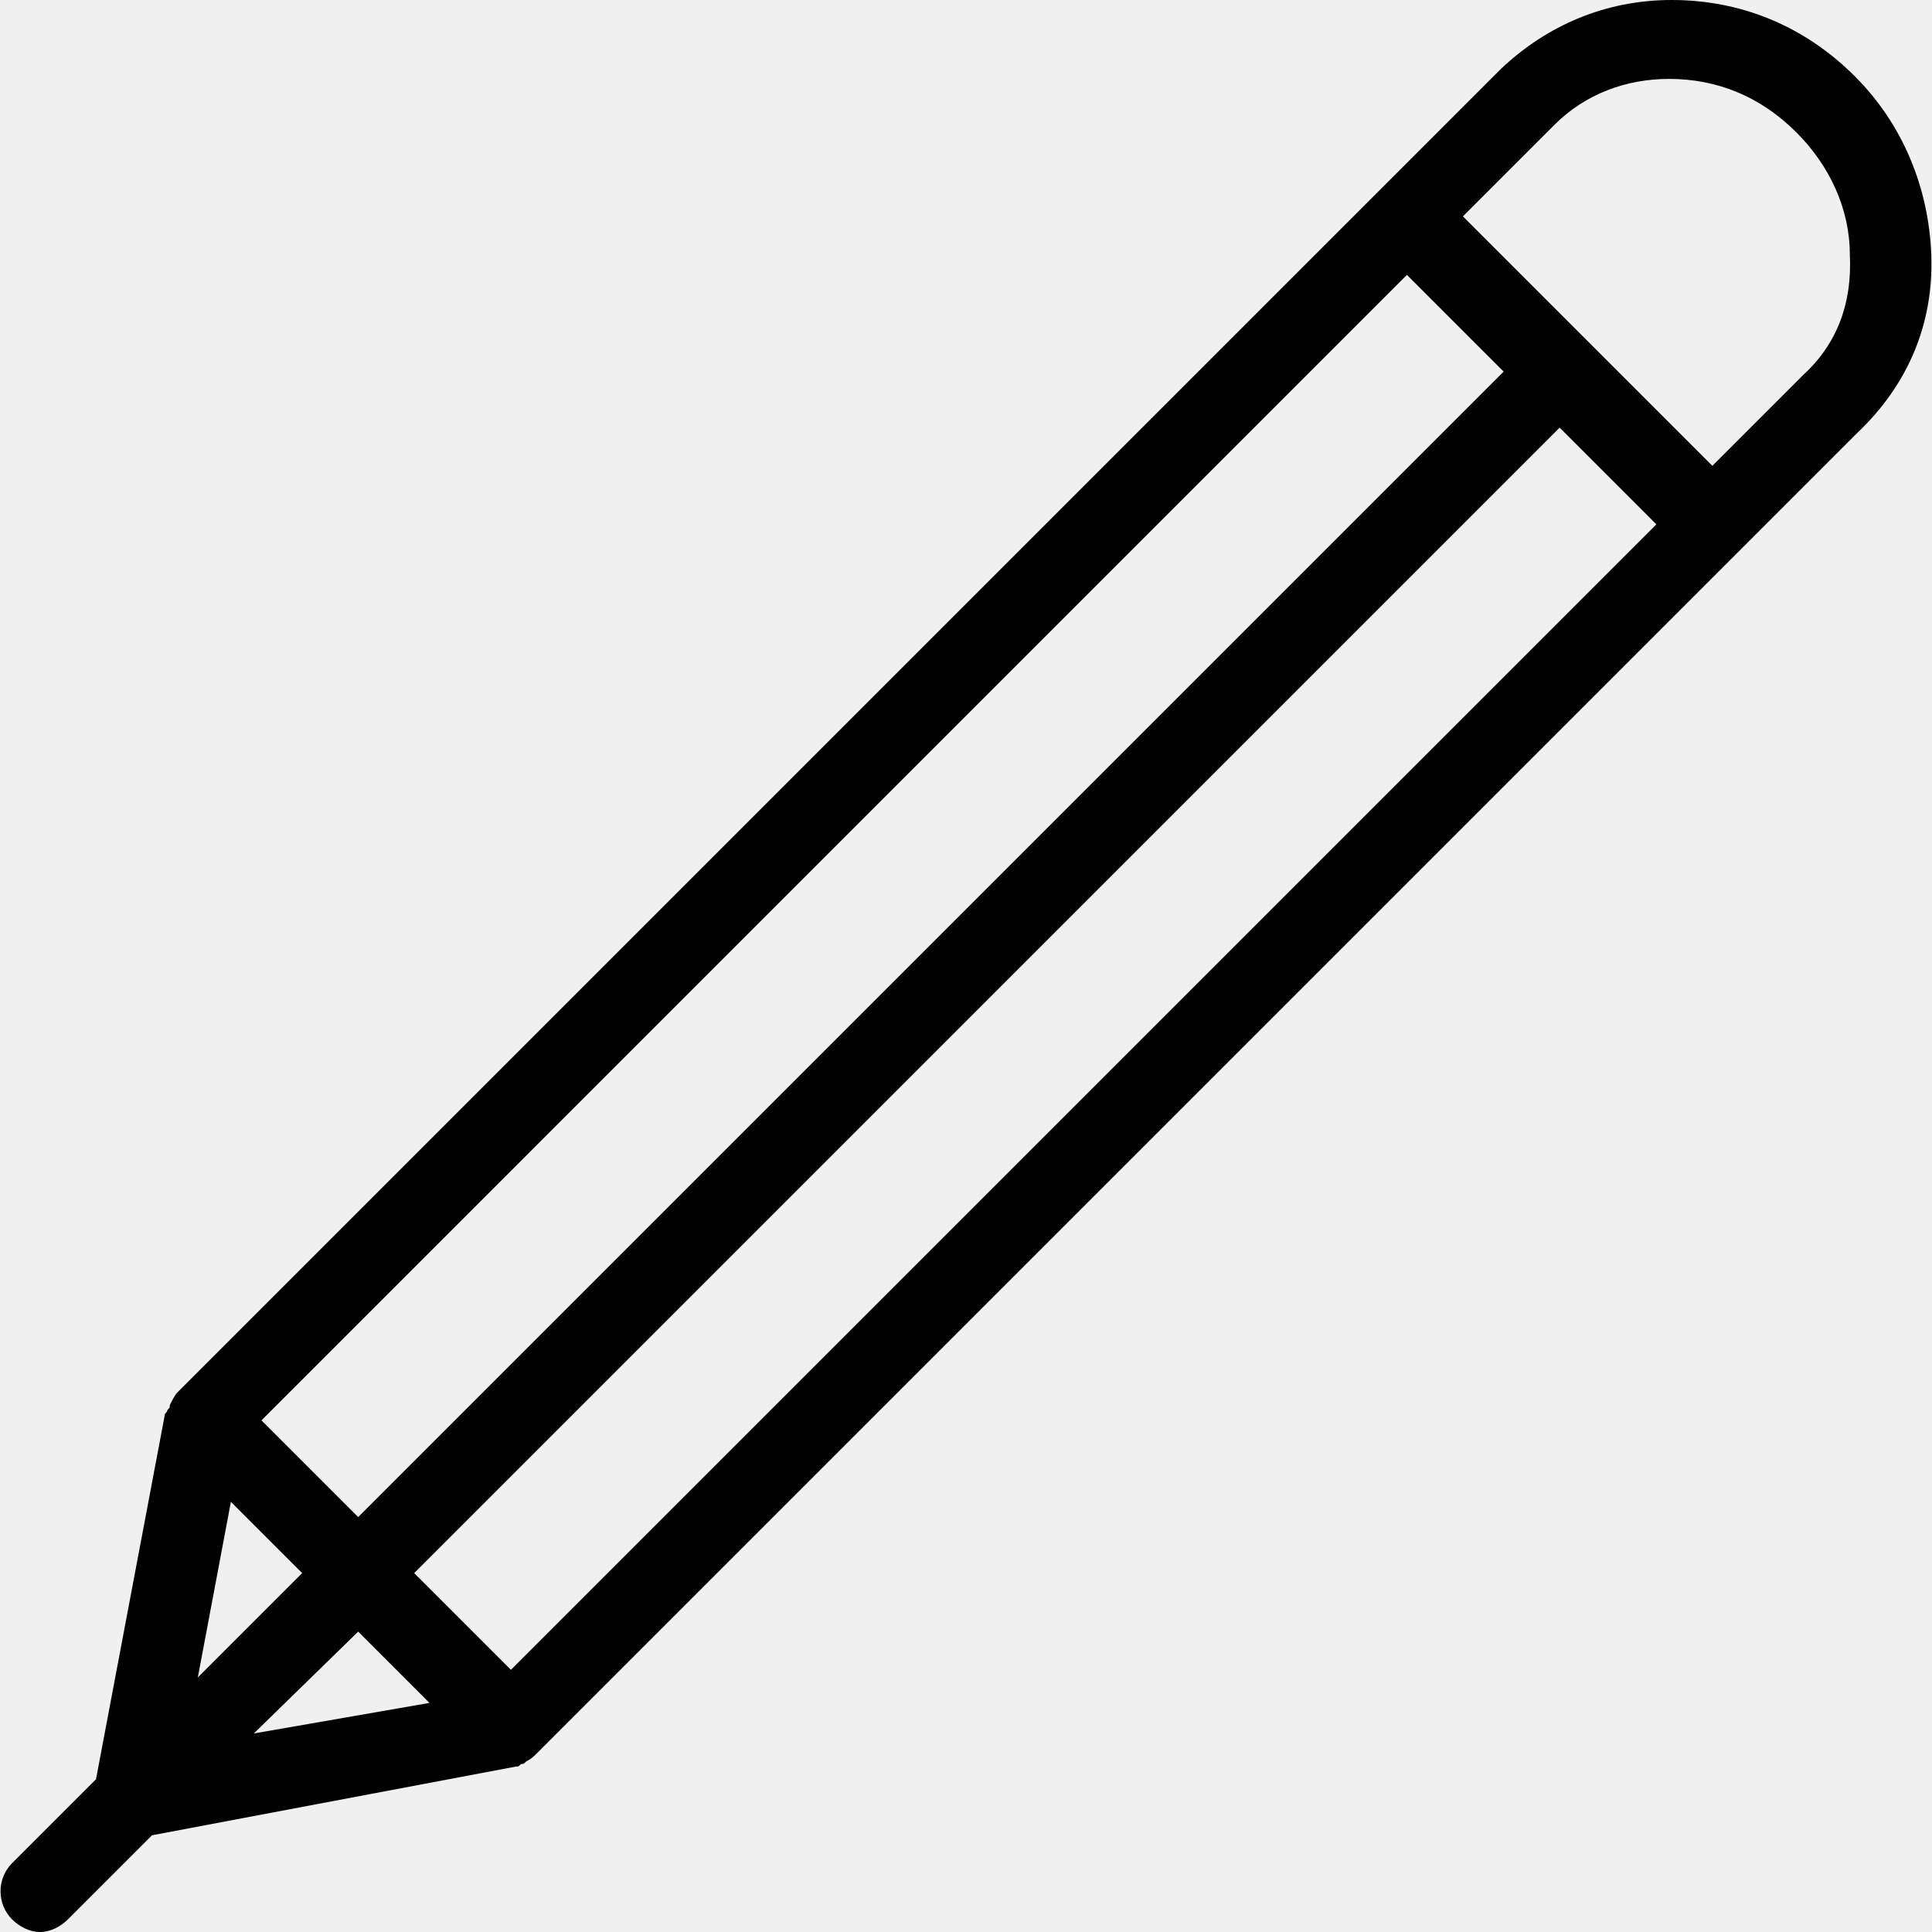
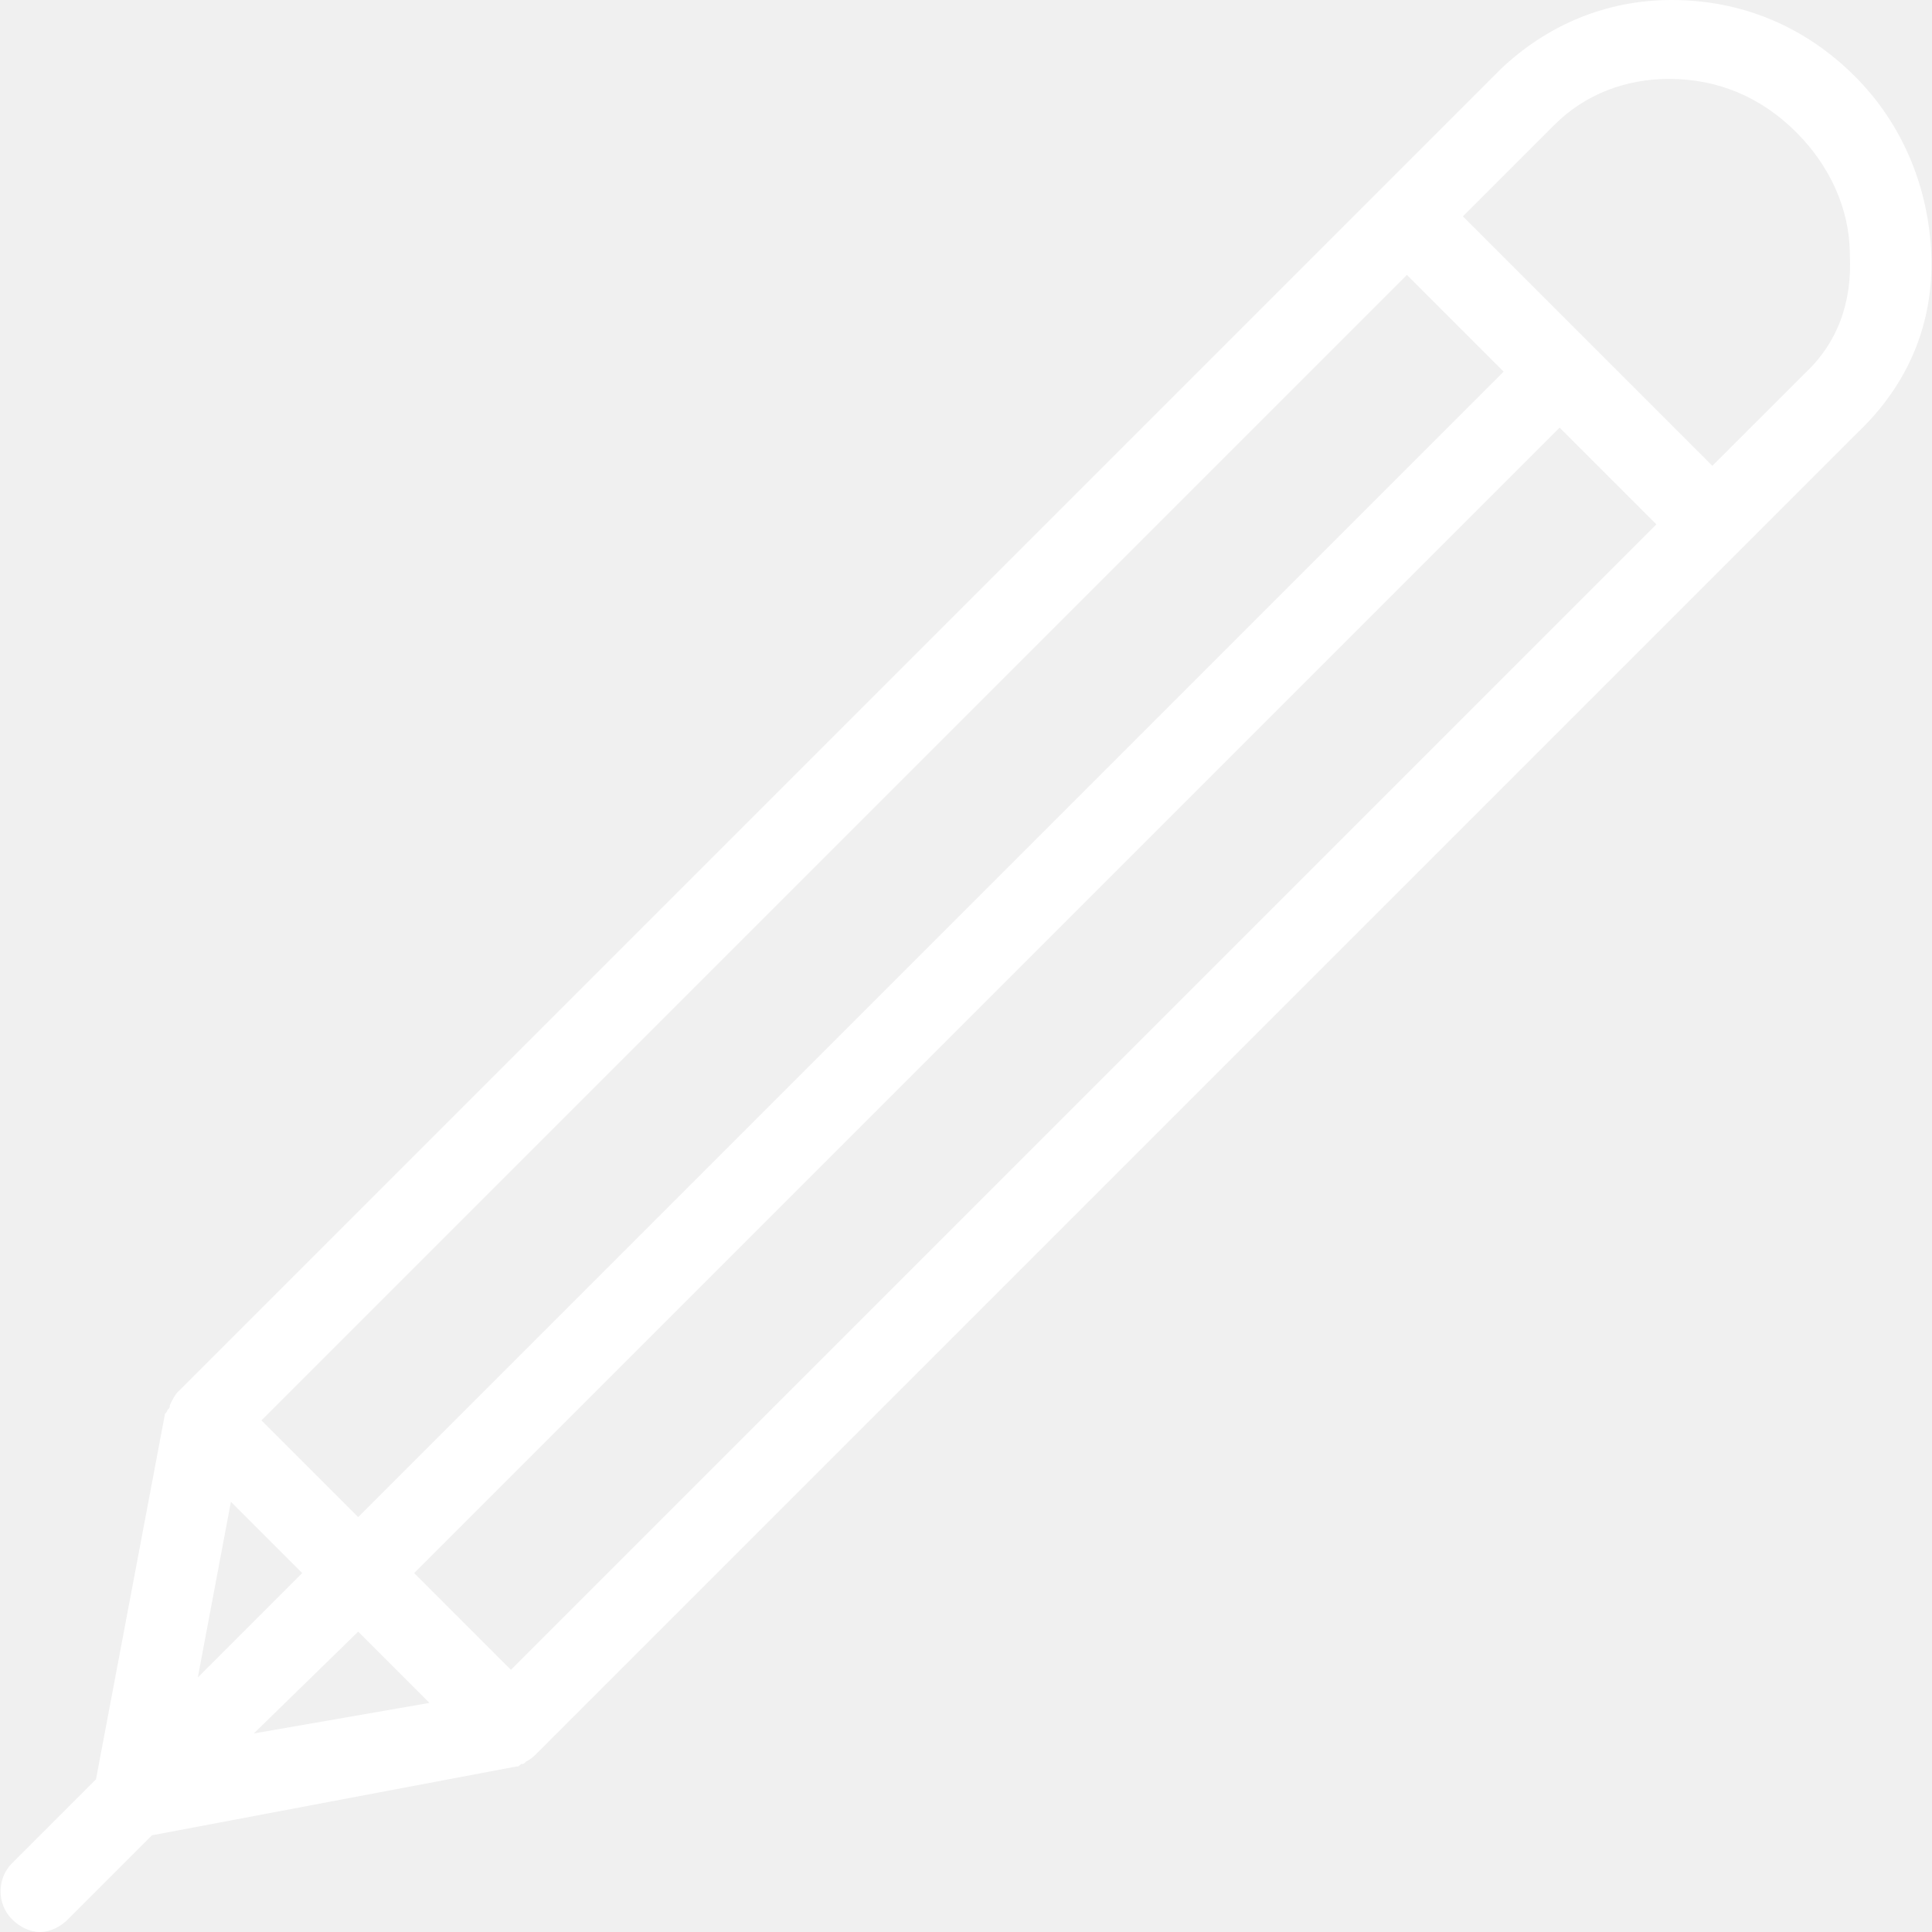
- <svg xmlns="http://www.w3.org/2000/svg" version="1.1" id="Capa_1" x="0px" y="0px" viewBox="0 0 303.6 303.6" style="enable-background:new 0 0 303.6 303.6;" xml:space="preserve">
+ <svg xmlns="http://www.w3.org/2000/svg" fill="white" version="1.1" id="Capa_1" x="0px" y="0px" viewBox="0 0 303.6 303.6" style="enable-background:new 0 0 303.6 303.6;" xml:space="preserve">
  <g>
    <g>
      <path d="M303.486,40c-0.4-10.4-4.4-20.4-12-28c-8-8-18-12-28.8-12c-10.4,0-19.6,4-26.8,10.8l-208,208c-0.4,0.4-0.8,1.2-1.2,2    c0,0.4,0,0.4-0.4,0.8c0,0.4-0.4,0.4-0.4,0.8l-10.8,57.2l-13.2,13.2c-2.4,2.4-2.4,6.4,0,8.8c1.2,1.2,2.8,2,4.4,2    c1.6,0,3.2-0.8,4.4-2l13.2-13.2l57.2-10.8c0.4,0,0.4,0,0.8-0.4c0.4,0,0.4,0,0.8-0.4c0.8-0.4,1.2-0.8,1.6-1.2l188.8-188.8    l18.8-18.8C299.886,60.4,303.886,50.8,303.486,40z M221.086,43.2l15.2,15.2l-180,180l-15.2-15.2L221.086,43.2z M36.286,236    l11.2,11.2l-16.4,16.4L36.286,236z M39.886,272.4l16.4-16l11.2,11.2L39.886,272.4z M80.286,262.4l-15.2-15.2l180-180l15.2,15.2    L80.286,262.4z M283.486,58.8l-14.4,14.4l-39.2-39.2l14.4-14.4c4.8-4.8,11.2-7.2,18-7.2c7.6,0,14.4,2.8,20,8.4    c5.2,5.2,8.4,12,8.4,19.2C291.086,47.6,288.686,54,283.486,58.8z" />
    </g>
  </g>
  <g>
</g>
  <g>
</g>
  <g>
</g>
  <g>
</g>
  <g>
</g>
  <g>
</g>
  <g>
</g>
  <g>
</g>
  <g>
</g>
  <g>
</g>
  <g>
</g>
  <g>
</g>
  <g>
</g>
  <g>
</g>
  <g>
</g>
</svg>
